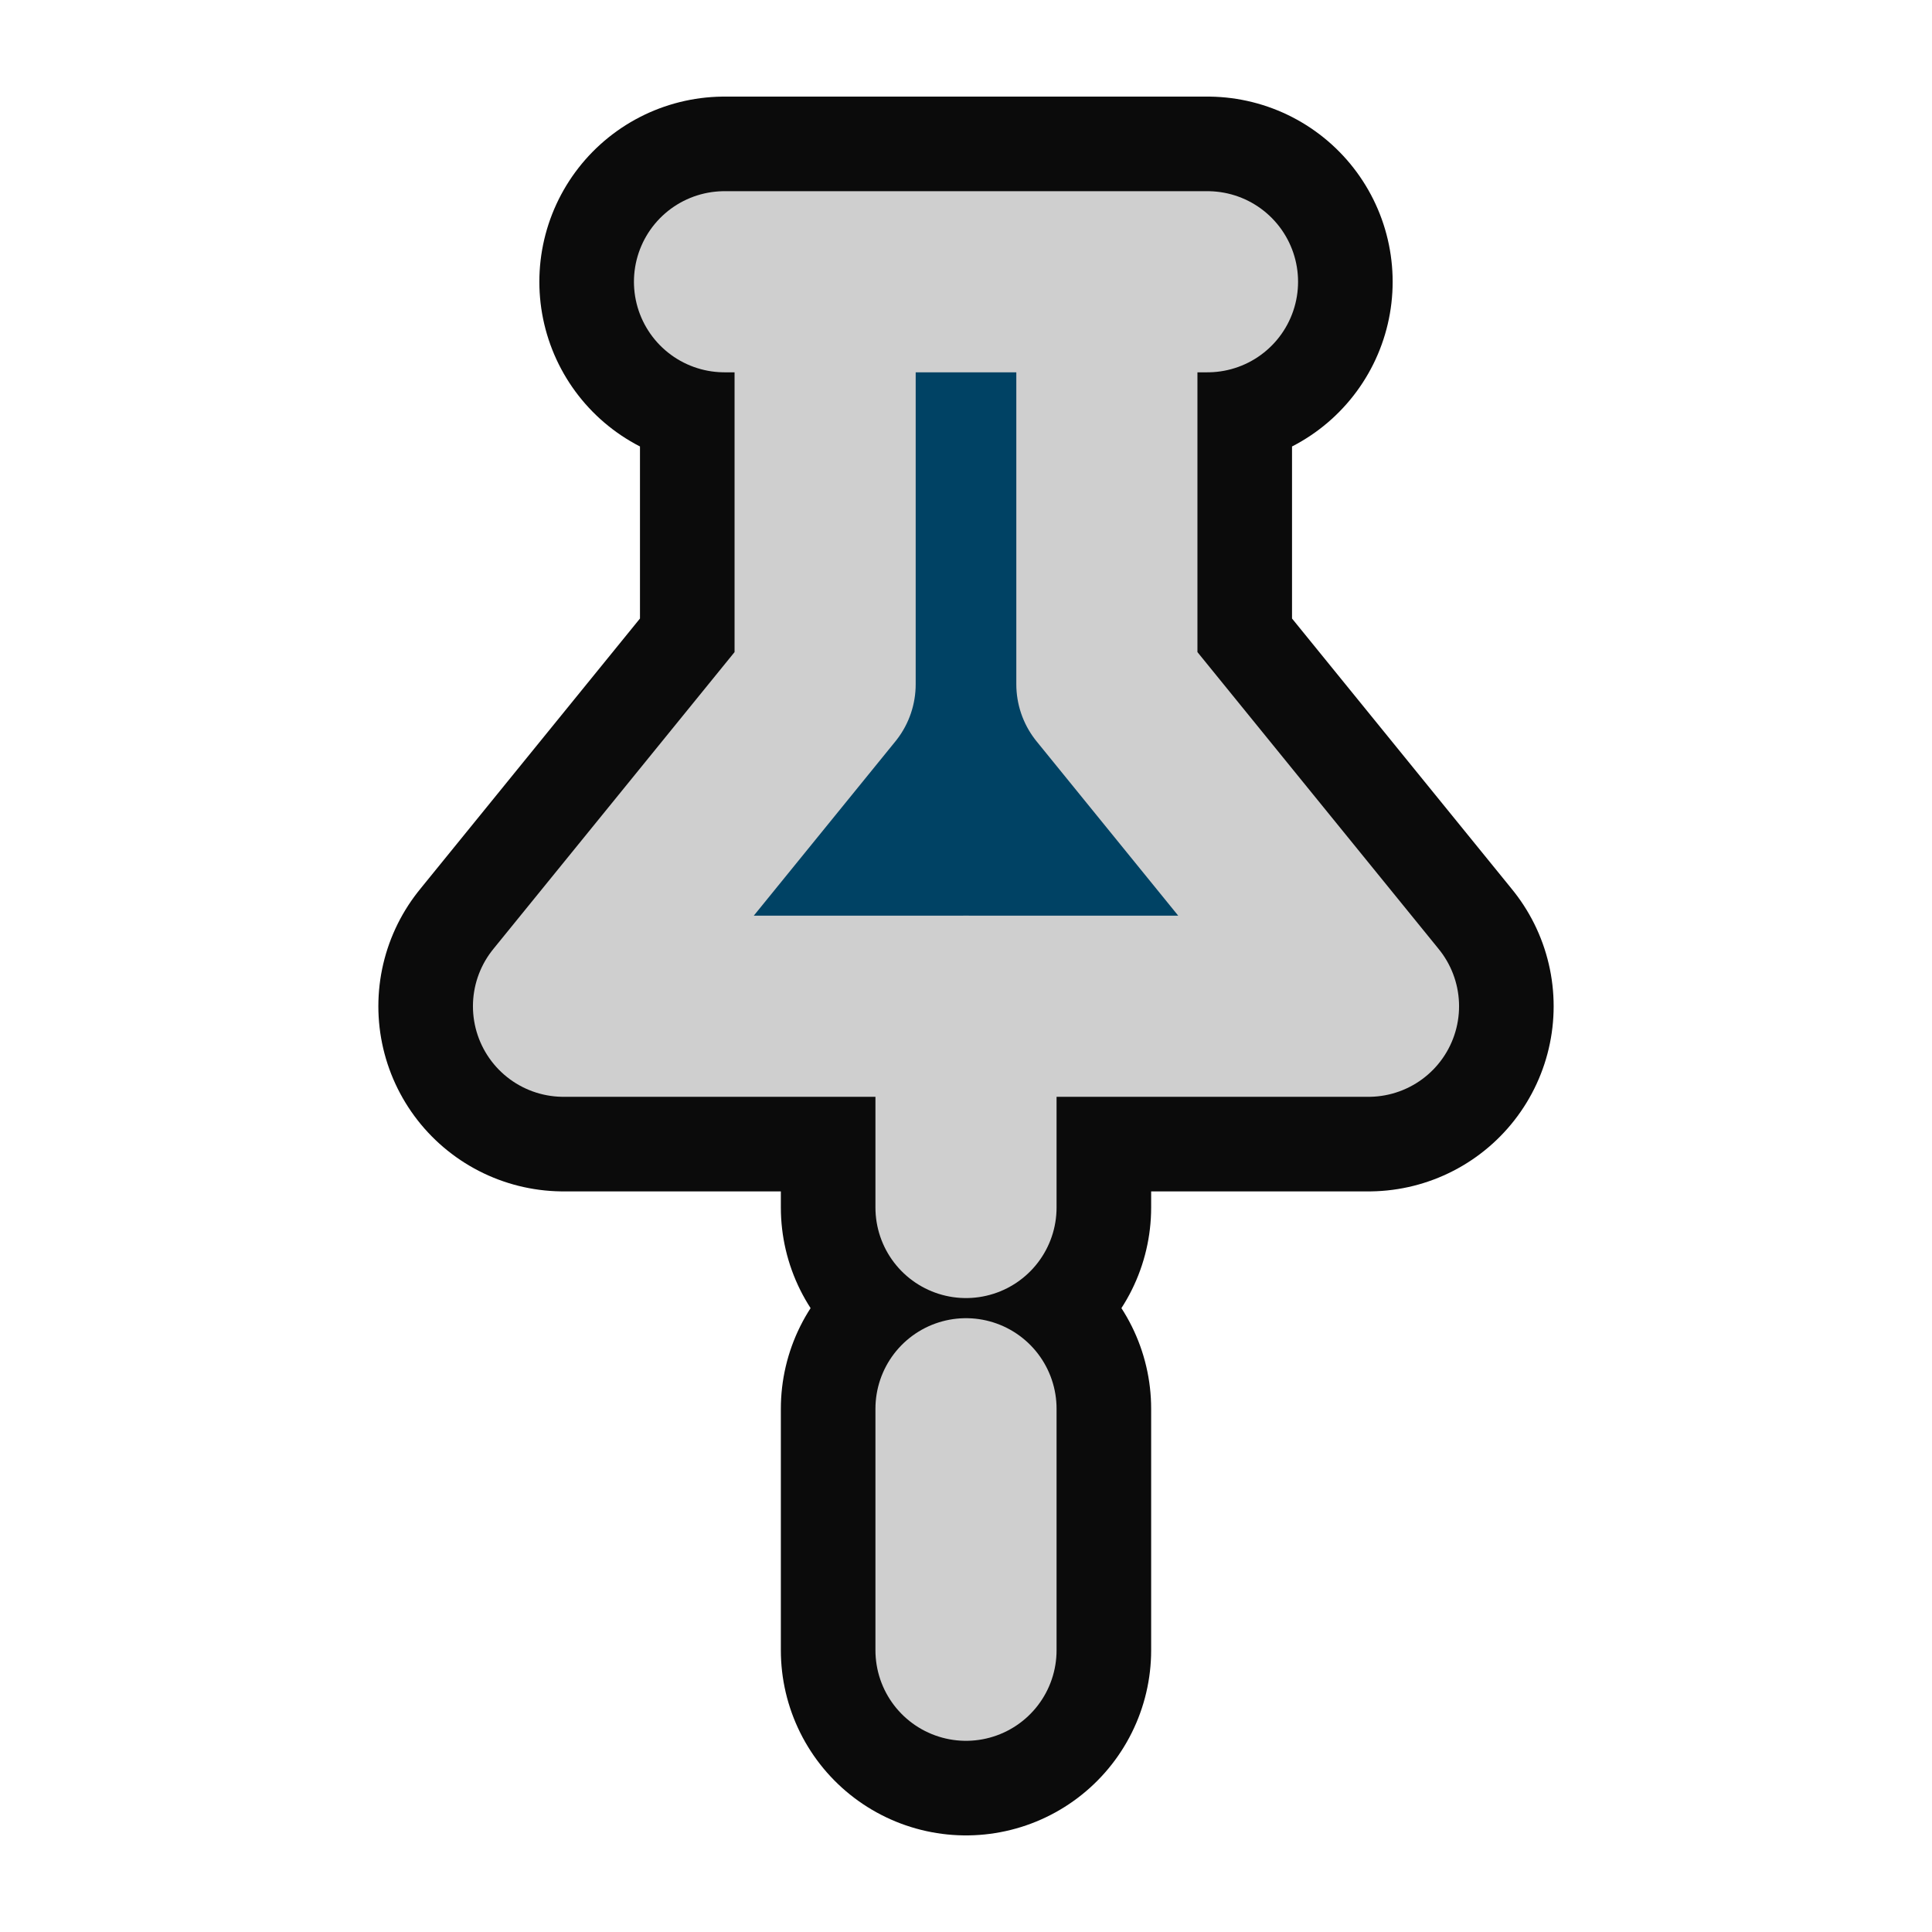
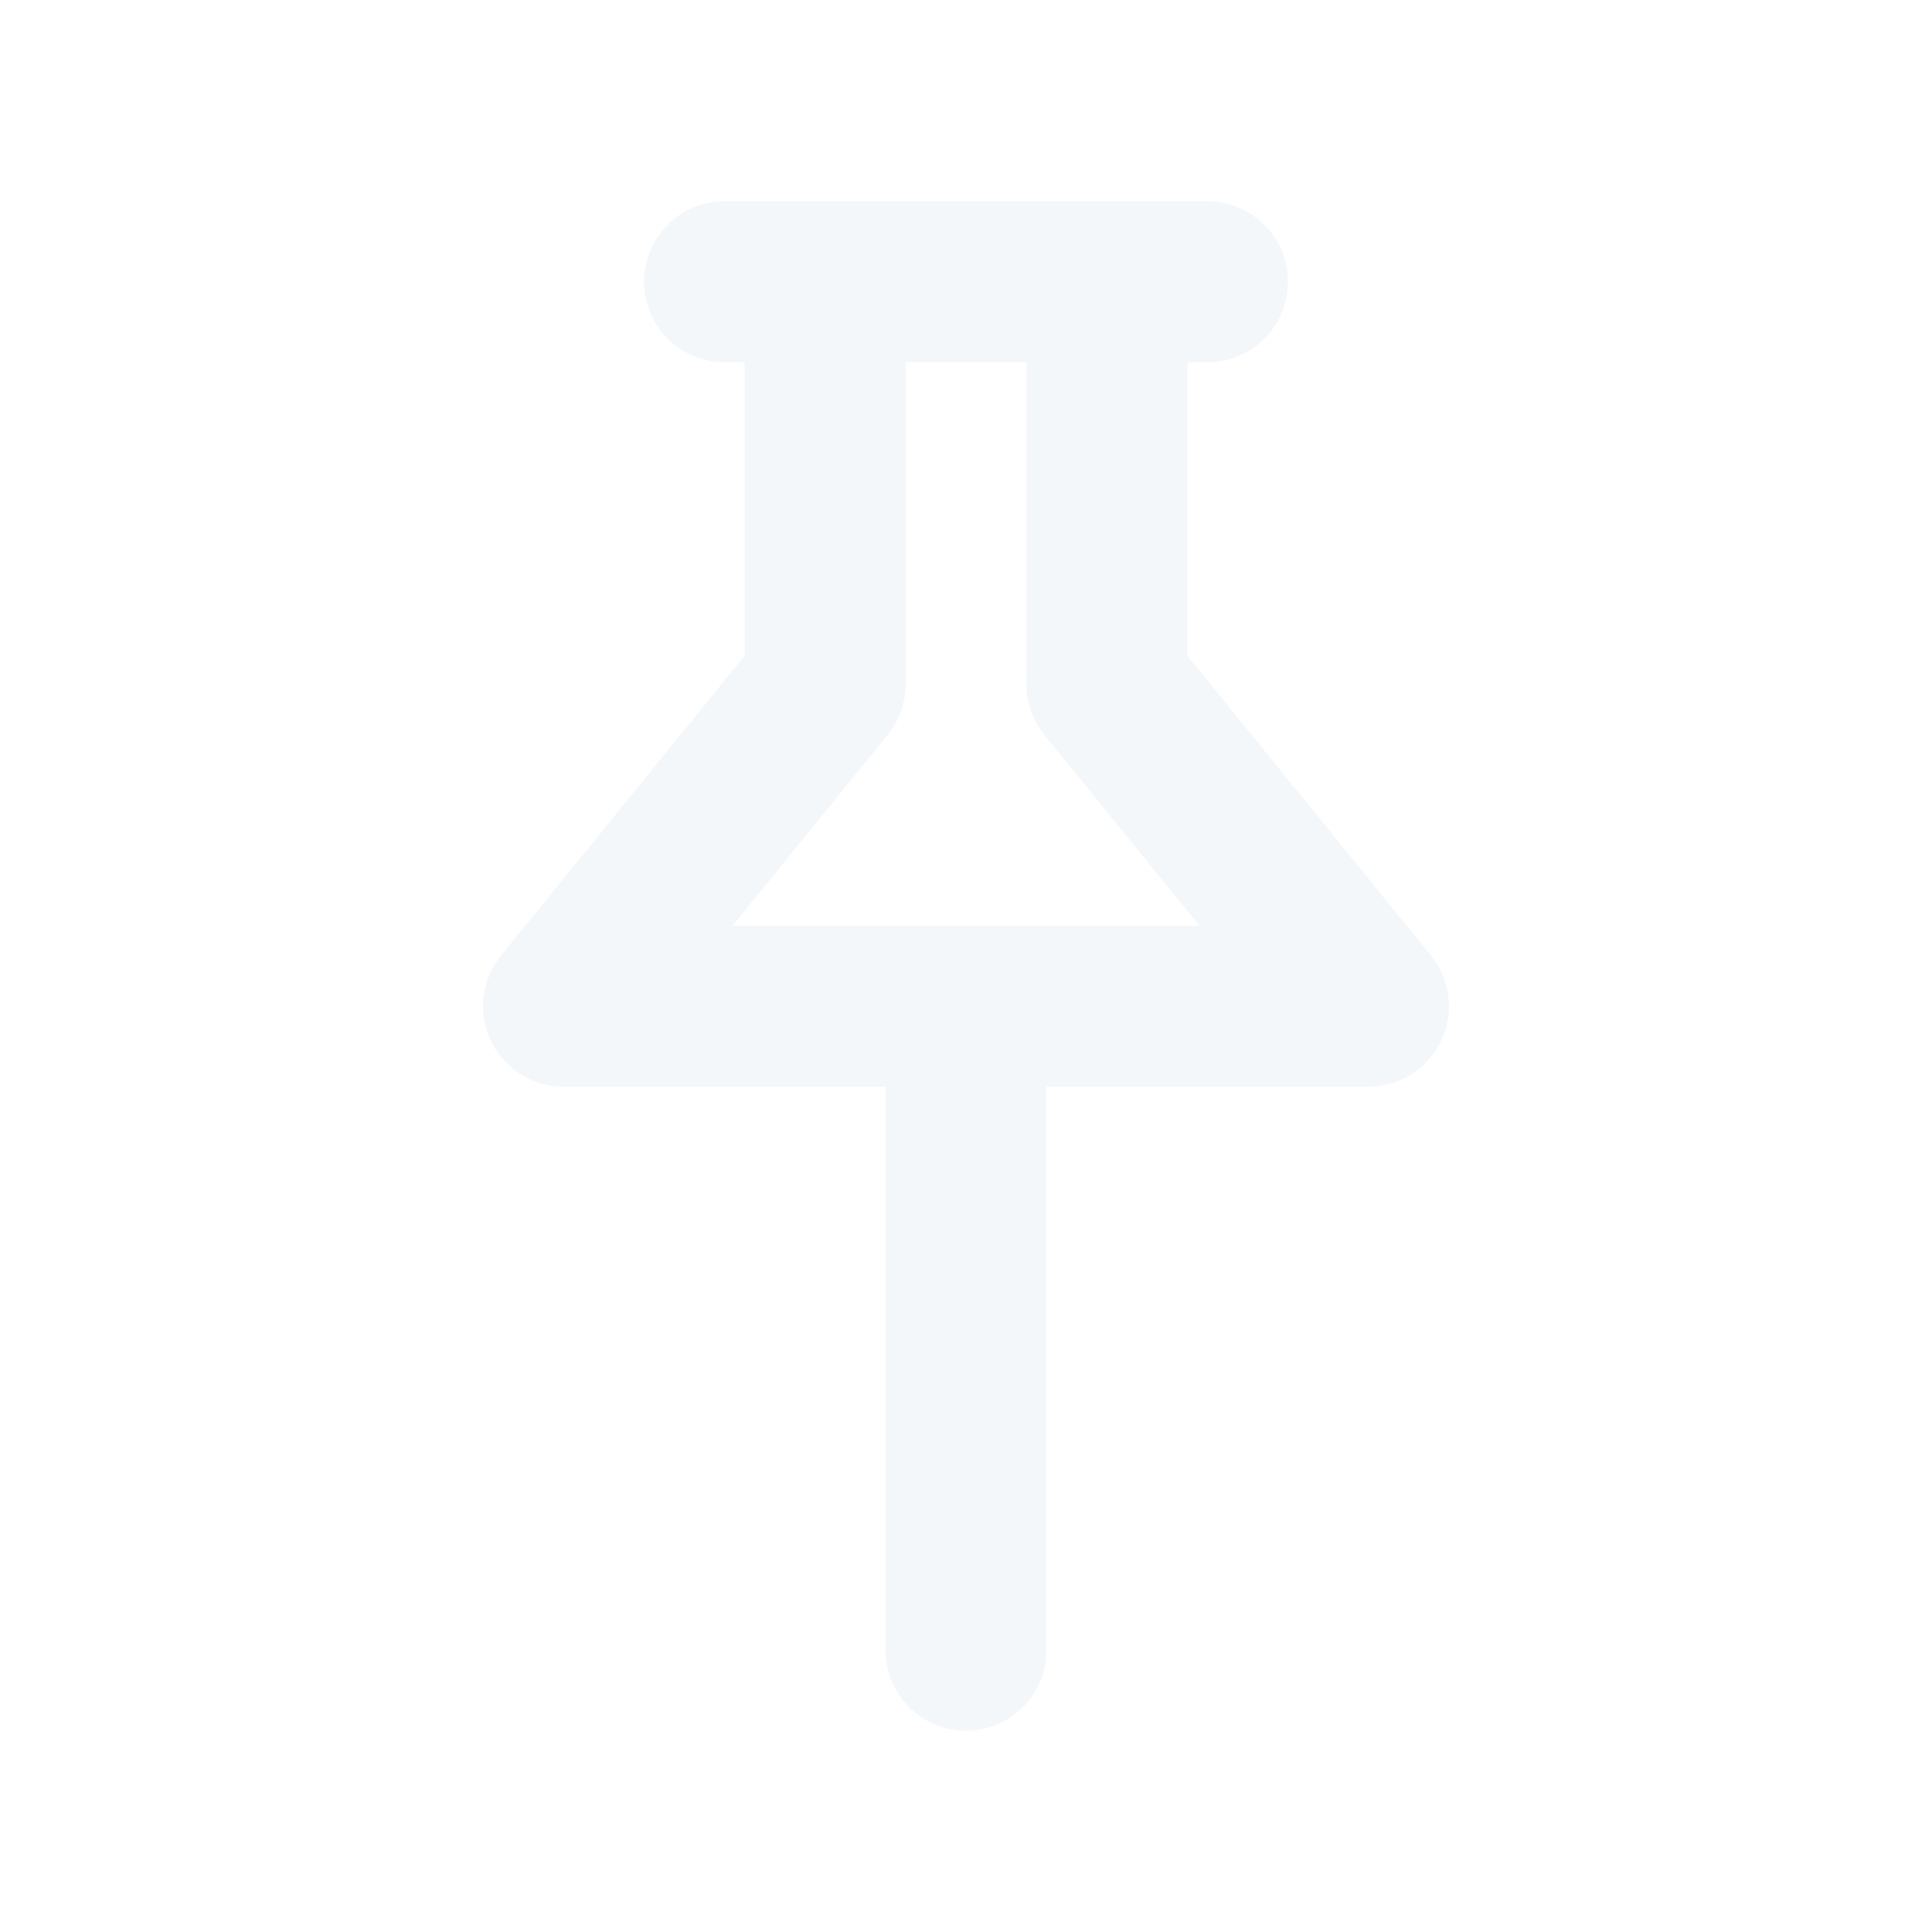
- <svg xmlns="http://www.w3.org/2000/svg" viewBox="0 0 24 24" fill="none" stroke-linecap="round" stroke-linejoin="round">
-   <g stroke="#0b0b0b" stroke-width="4.6">
-     <path d="M9,3.5H15 M10.25,3.5V8.5L7,12.5H17L13.75,8.5V3.5" fill="#0b0b0b" />
-     <path d="M12,12.5V15 M12,17.5V20.5" fill="none" />
-   </g>
-   <g stroke-width="2.25">
-     <path d="M9,3.5H15 M10.25,3.5V8.5L7,12.5H17L13.75,8.5V3.5" stroke="#cfcfcf" fill="#004264" />
-     <path d="M12,12.5V15 M12,17.5V20.5" stroke="#cfcfcf" fill="none" />
-   </g>
+ <svg xmlns="http://www.w3.org/2000/svg" viewBox="0 0 24 24" fill="none" stroke-linecap="round" stroke-linejoin="round" stroke-width="2">
+   <path d="M9,3.5H15 M10.25,3.5V8.5L7,12.5H17L13.75,8.5V3.5" stroke="#f4f7fa" fill="none" />
+   <path d="M12,12.5V20.5" stroke="#f4f7fa" fill="none" />
</svg>
